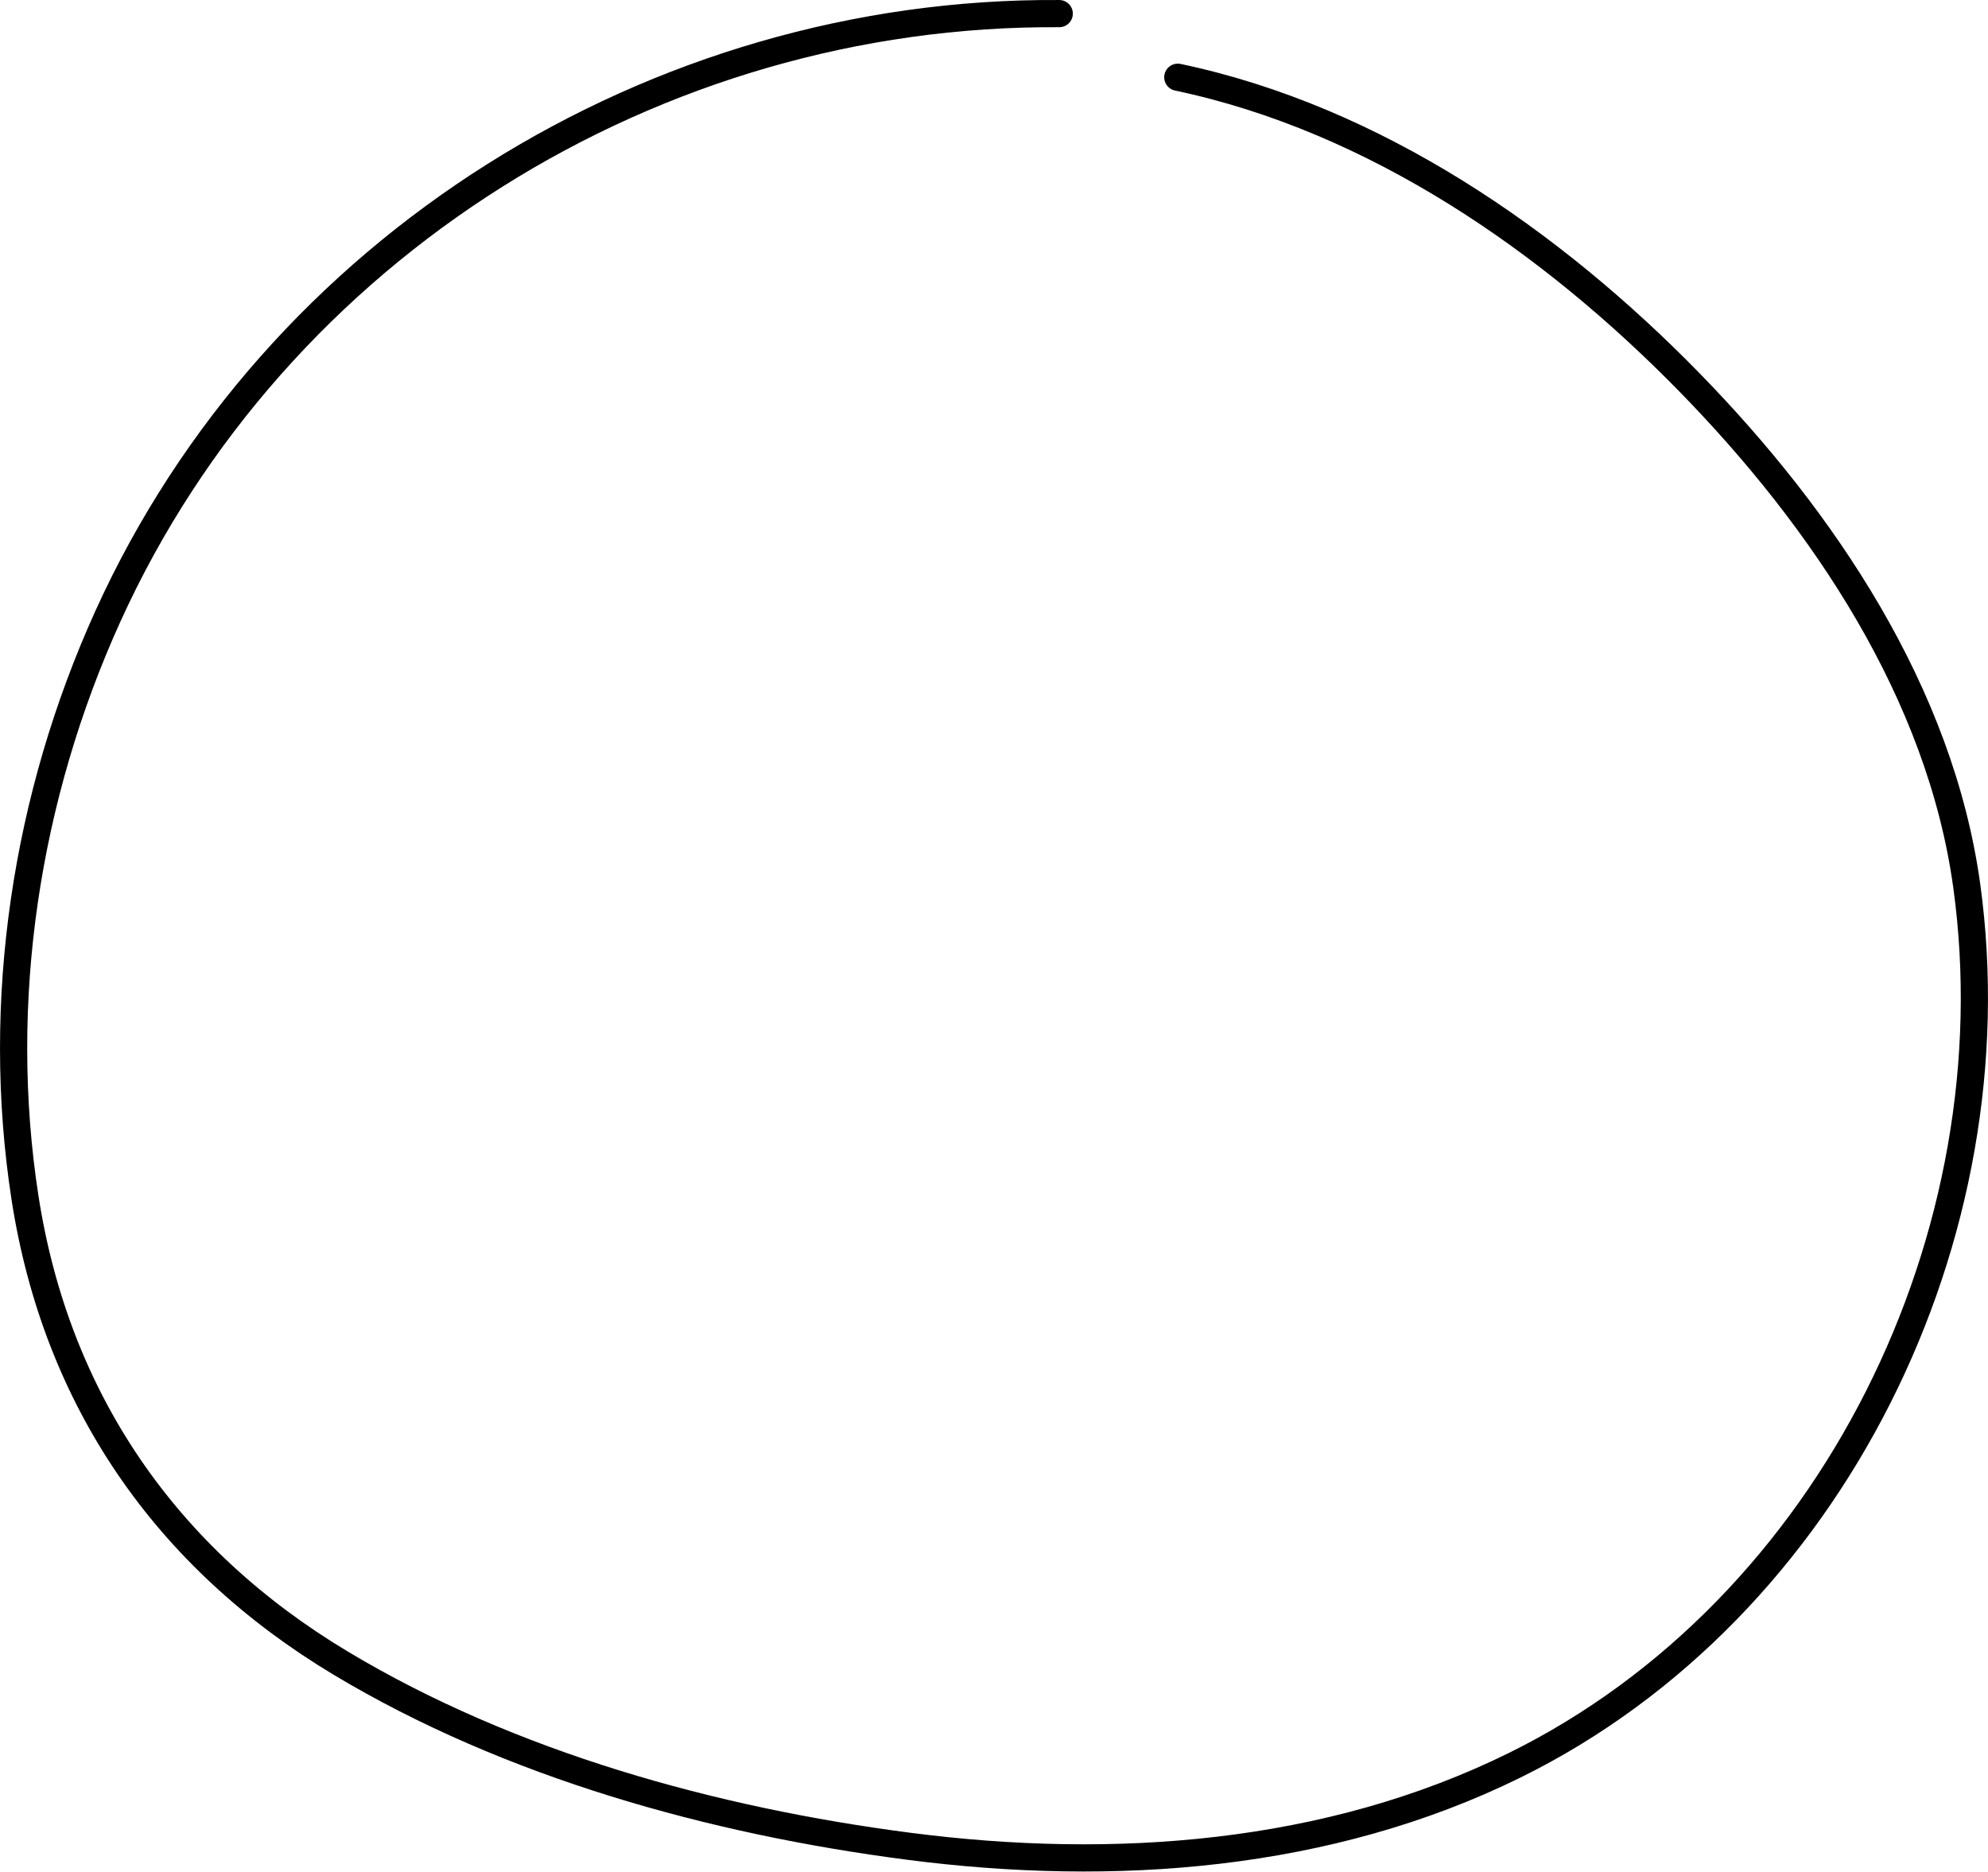
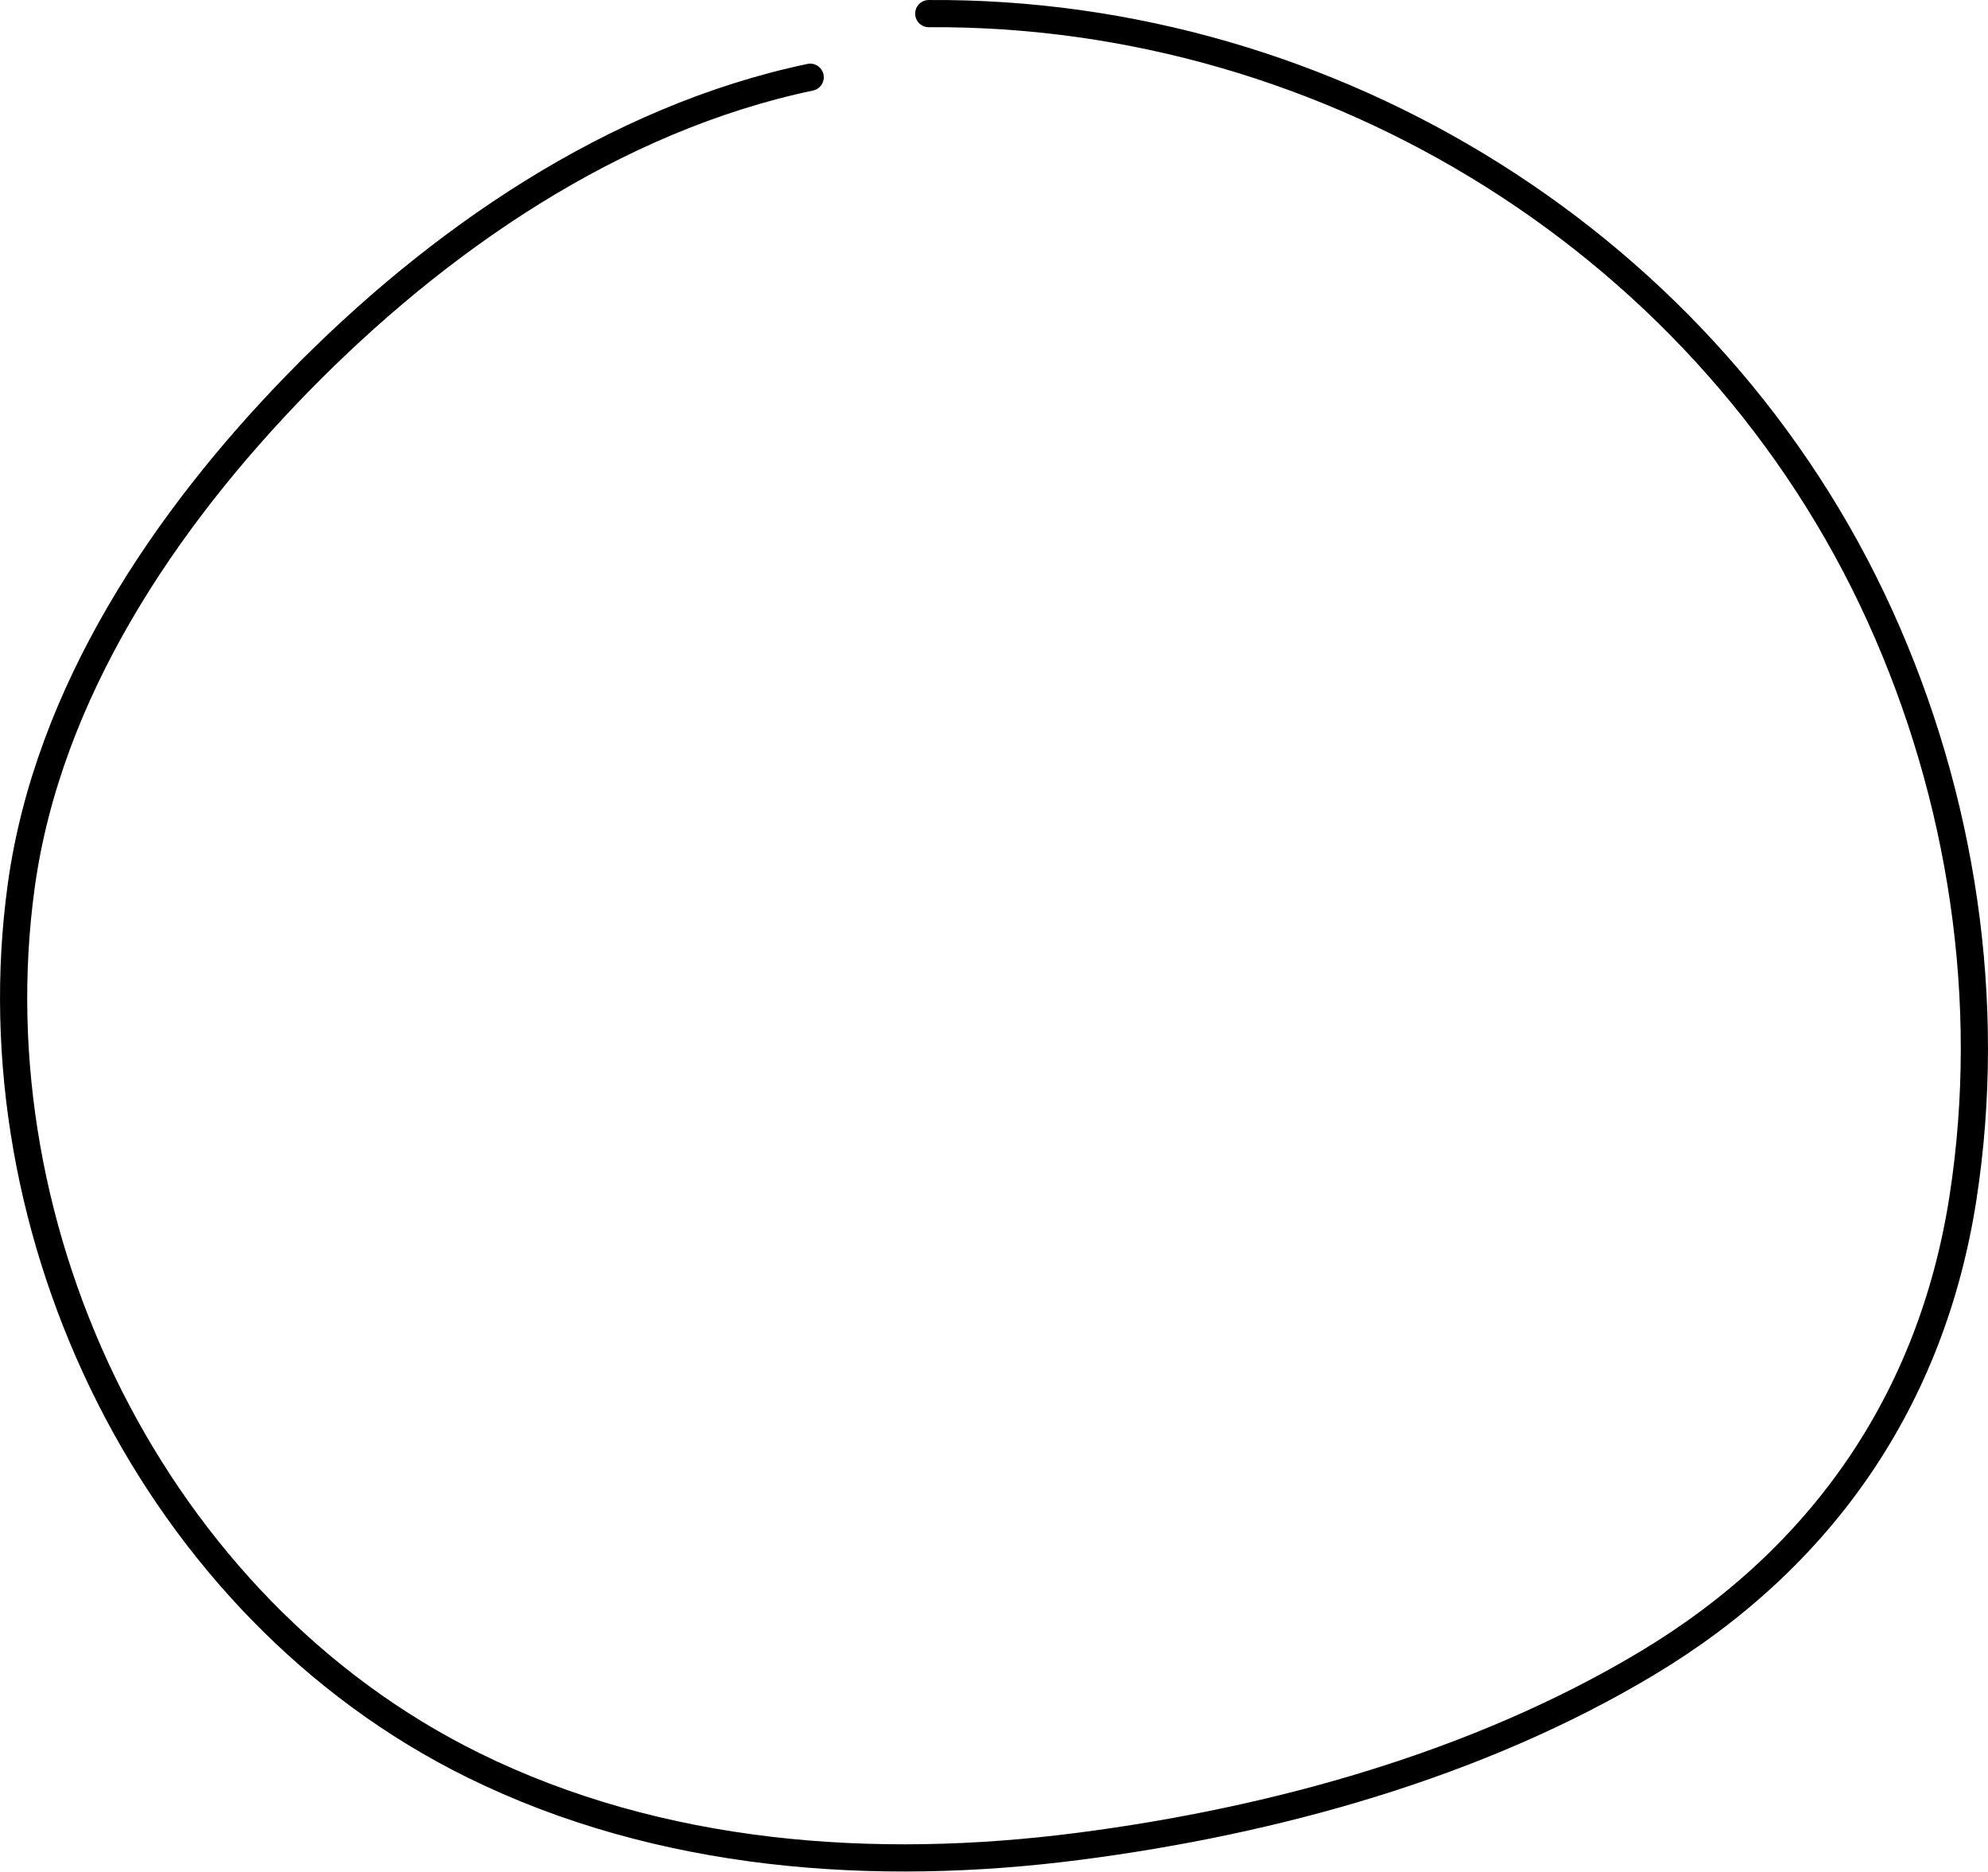
- <svg xmlns="http://www.w3.org/2000/svg" id="svg1095" version="1.1" viewBox="0 0 69.712 65.624" height="65.624mm" width="69.712mm">
+ <svg xmlns="http://www.w3.org/2000/svg" width="69.712mm" height="65.624mm" viewBox="0 0 69.712 65.624" version="1.1" id="svg1095">
  <defs id="defs1089" />
-   <g transform="translate(-92.9,-75.95581)" id="layer1">
-     <g transform="translate(116.4164,-43.08941)" style="display:inline" id="layer1-7">
-       <g style="fill:none;fill-opacity:1;stroke:#000000;stroke-width:1;stroke-linecap:square;stroke-linejoin:miter;stroke-miterlimit:4;stroke-dasharray:none;stroke-opacity:1;paint-order:stroke markers fill" transform="translate(-140.6071,-65.76786)" id="layer1-4">
-         <g style="fill:none;fill-opacity:1;stroke:#000000;stroke-width:2.835;stroke-linecap:square;stroke-linejoin:miter;stroke-miterlimit:4;stroke-dasharray:none;stroke-opacity:1;paint-order:stroke markers fill" transform="matrix(0.3527778,0,0,-0.3527778,154.3461,183.7129)" id="g1329">
-           <path id="path1331" style="fill:none;fill-opacity:1;fill-rule:nonzero;stroke:#000000;stroke-width:2.703;stroke-linecap:round;stroke-linejoin:miter;stroke-miterlimit:4;stroke-dasharray:none;stroke-opacity:1;paint-order:stroke markers fill" d="M -0.316,-4.472 C -40.491,-4.207 -78.221,-27.655 -94.876,-64.36 c -8.147,-17.953 -11.266,-38.276 -8.246,-57.801 3.105,-20.073 14.02,-35.843 31.357,-46.251 16.878,-10.133 37.105,-15.707 56.504,-18.219 20.313,-2.63 41.631,-1.107 60.225,8.059 31.651,15.602 49.69,52.8 44.929,87.393 C 87.253,-72.008 75.64,-54.765 62.382,-41.18 48.597,-27.055 31.035,-14.913 11.468,-10.796" />
+   <g id="layer1" transform="matrix(-1,0,0,1,162.6119,-75.95581)">
+     <g id="layer1-7" style="display:inline" transform="translate(116.4164,-43.08941)">
+       <g id="layer1-4" transform="translate(-140.6071,-65.76786)" style="fill:none;fill-opacity:1;stroke:#000000;stroke-width:1;stroke-linecap:square;stroke-linejoin:miter;stroke-miterlimit:4;stroke-dasharray:none;stroke-opacity:1;paint-order:stroke markers fill">
+         <g id="g1329" transform="matrix(0.3527778,0,0,-0.3527778,154.3461,183.7129)" style="fill:none;fill-opacity:1;stroke:#000000;stroke-width:2.835;stroke-linecap:square;stroke-linejoin:miter;stroke-miterlimit:4;stroke-dasharray:none;stroke-opacity:1;paint-order:stroke markers fill">
+           <path d="M -0.316,-4.472 C -40.491,-4.207 -78.221,-27.655 -94.876,-64.36 c -8.147,-17.953 -11.266,-38.276 -8.246,-57.801 3.105,-20.073 14.02,-35.843 31.357,-46.251 16.878,-10.133 37.105,-15.707 56.504,-18.219 20.313,-2.63 41.631,-1.107 60.225,8.059 31.651,15.602 49.69,52.8 44.929,87.393 C 87.253,-72.008 75.64,-54.765 62.382,-41.18 48.597,-27.055 31.035,-14.913 11.468,-10.796" style="fill:none;fill-opacity:1;fill-rule:nonzero;stroke:#000000;stroke-width:2.703;stroke-linecap:round;stroke-linejoin:miter;stroke-miterlimit:4;stroke-dasharray:none;stroke-opacity:1;paint-order:stroke markers fill" id="path1331" />
        </g>
      </g>
    </g>
  </g>
</svg>
